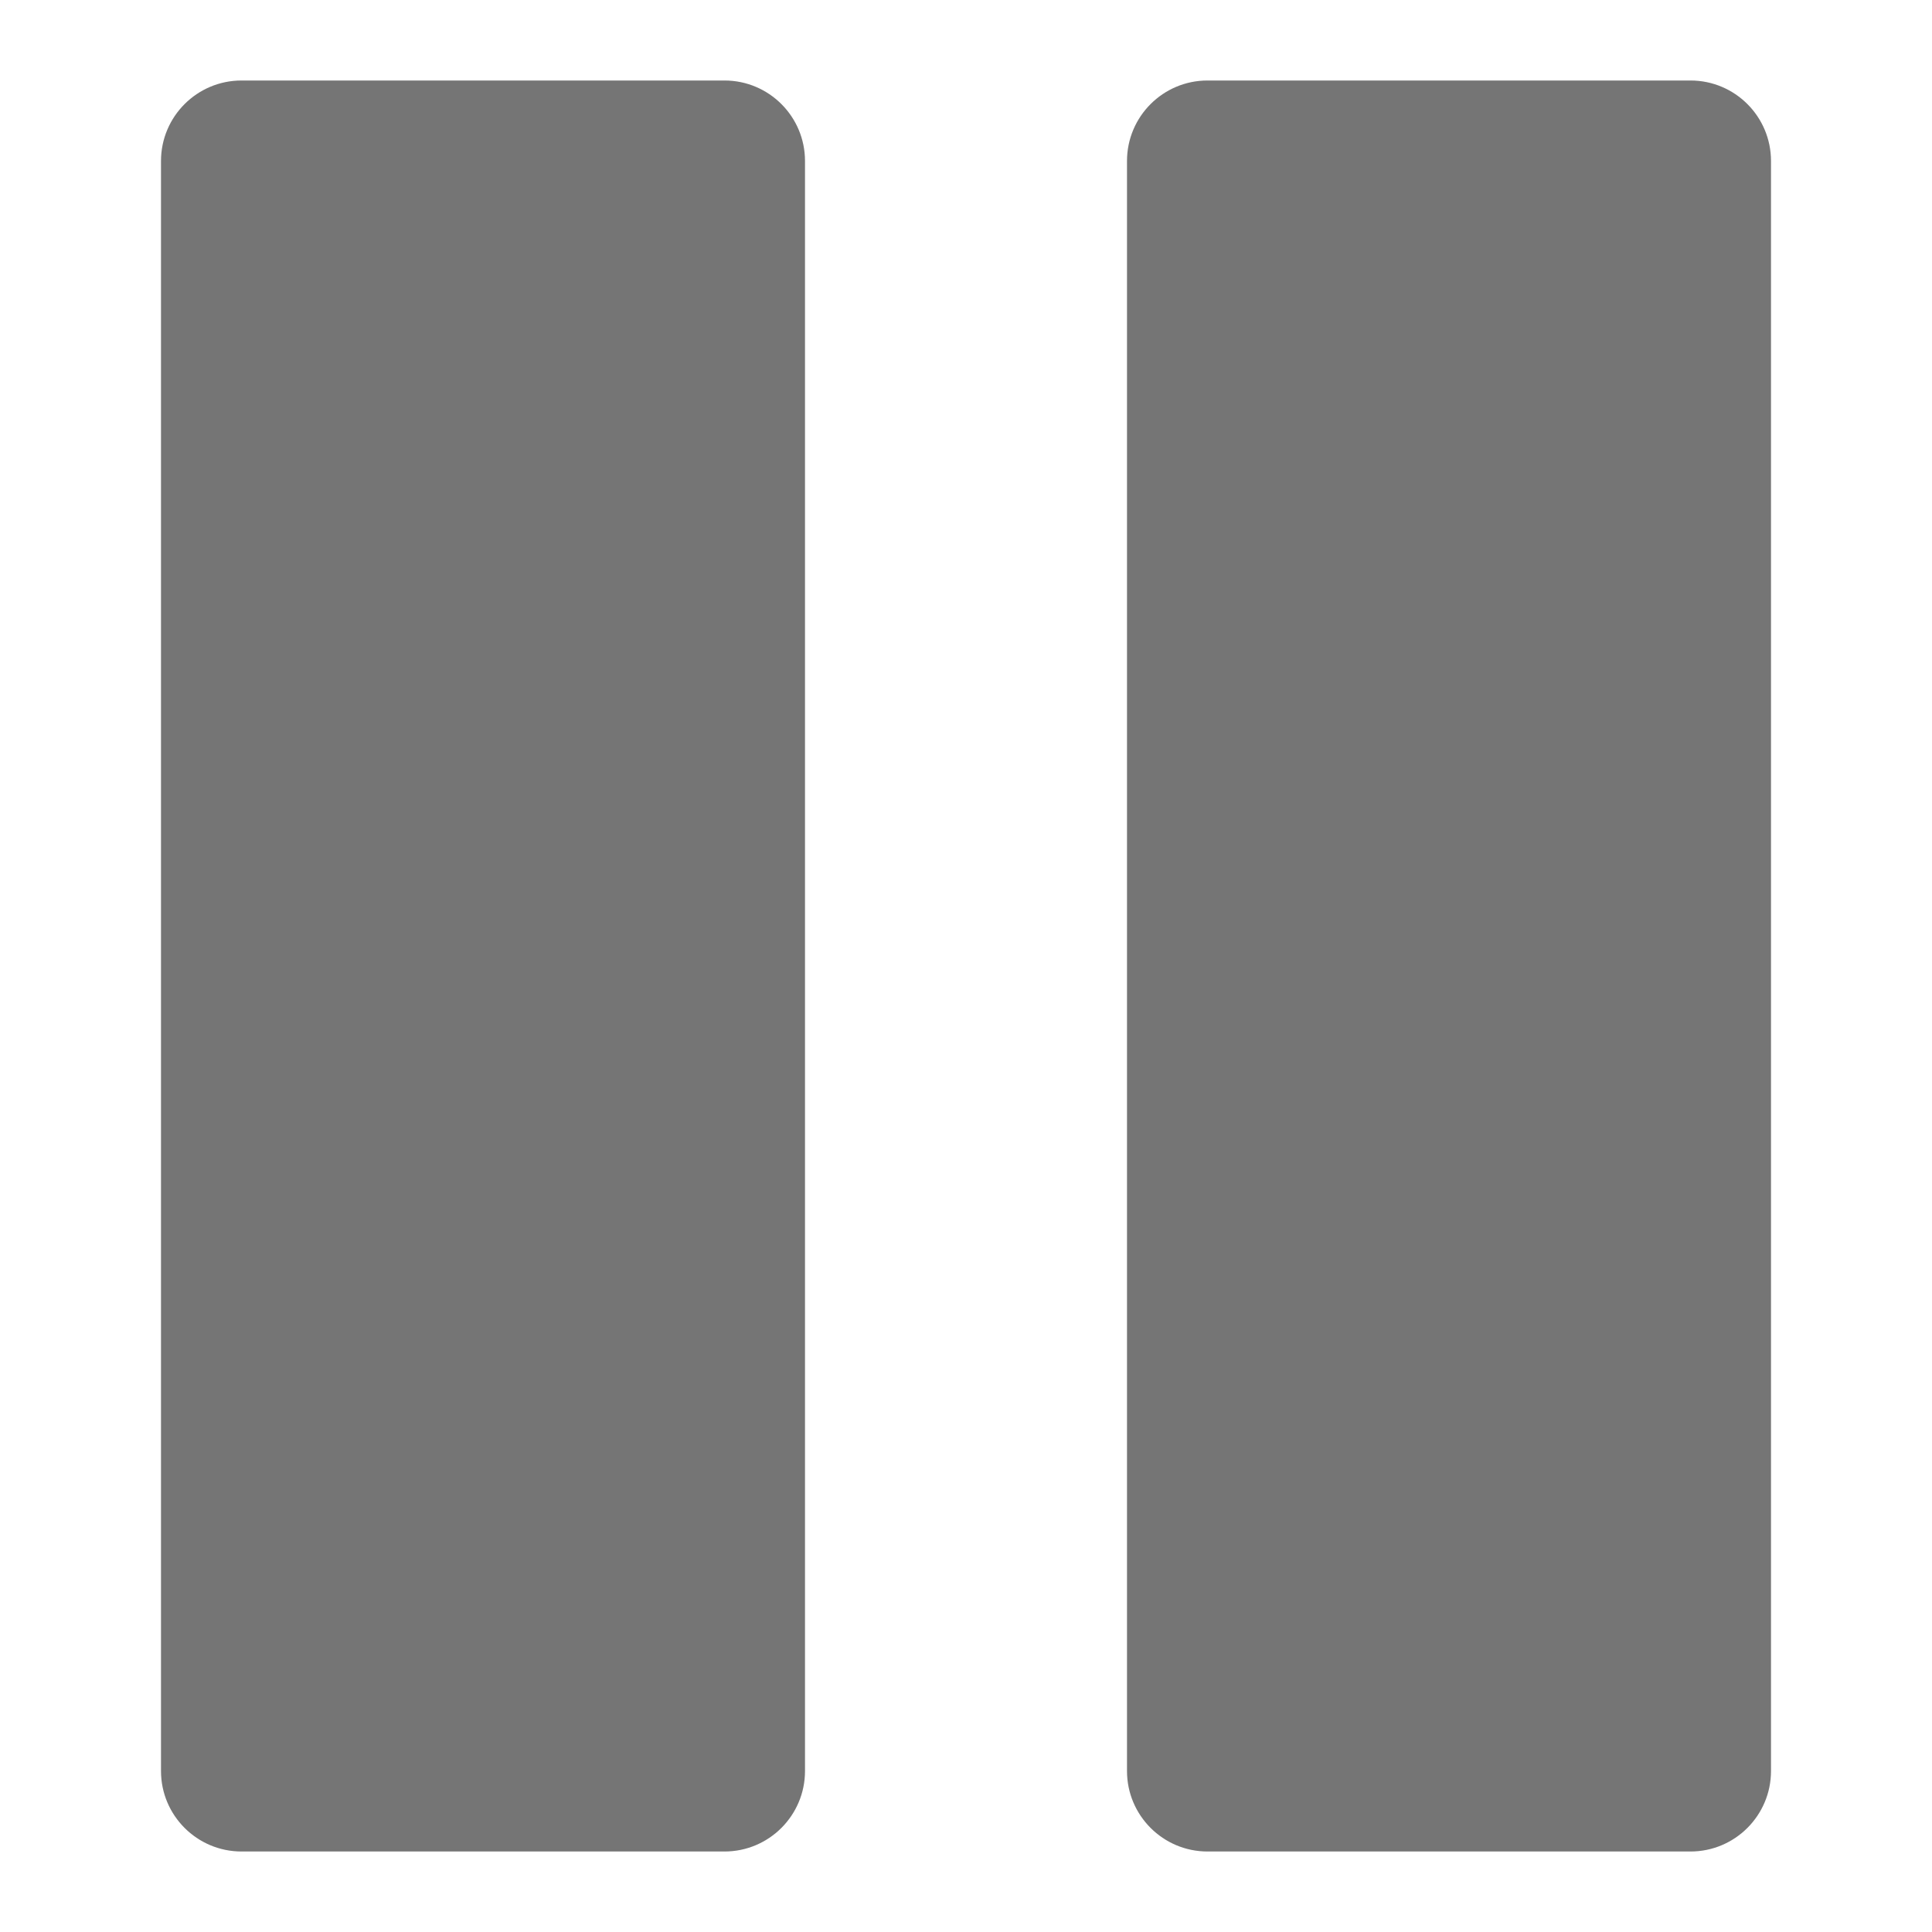
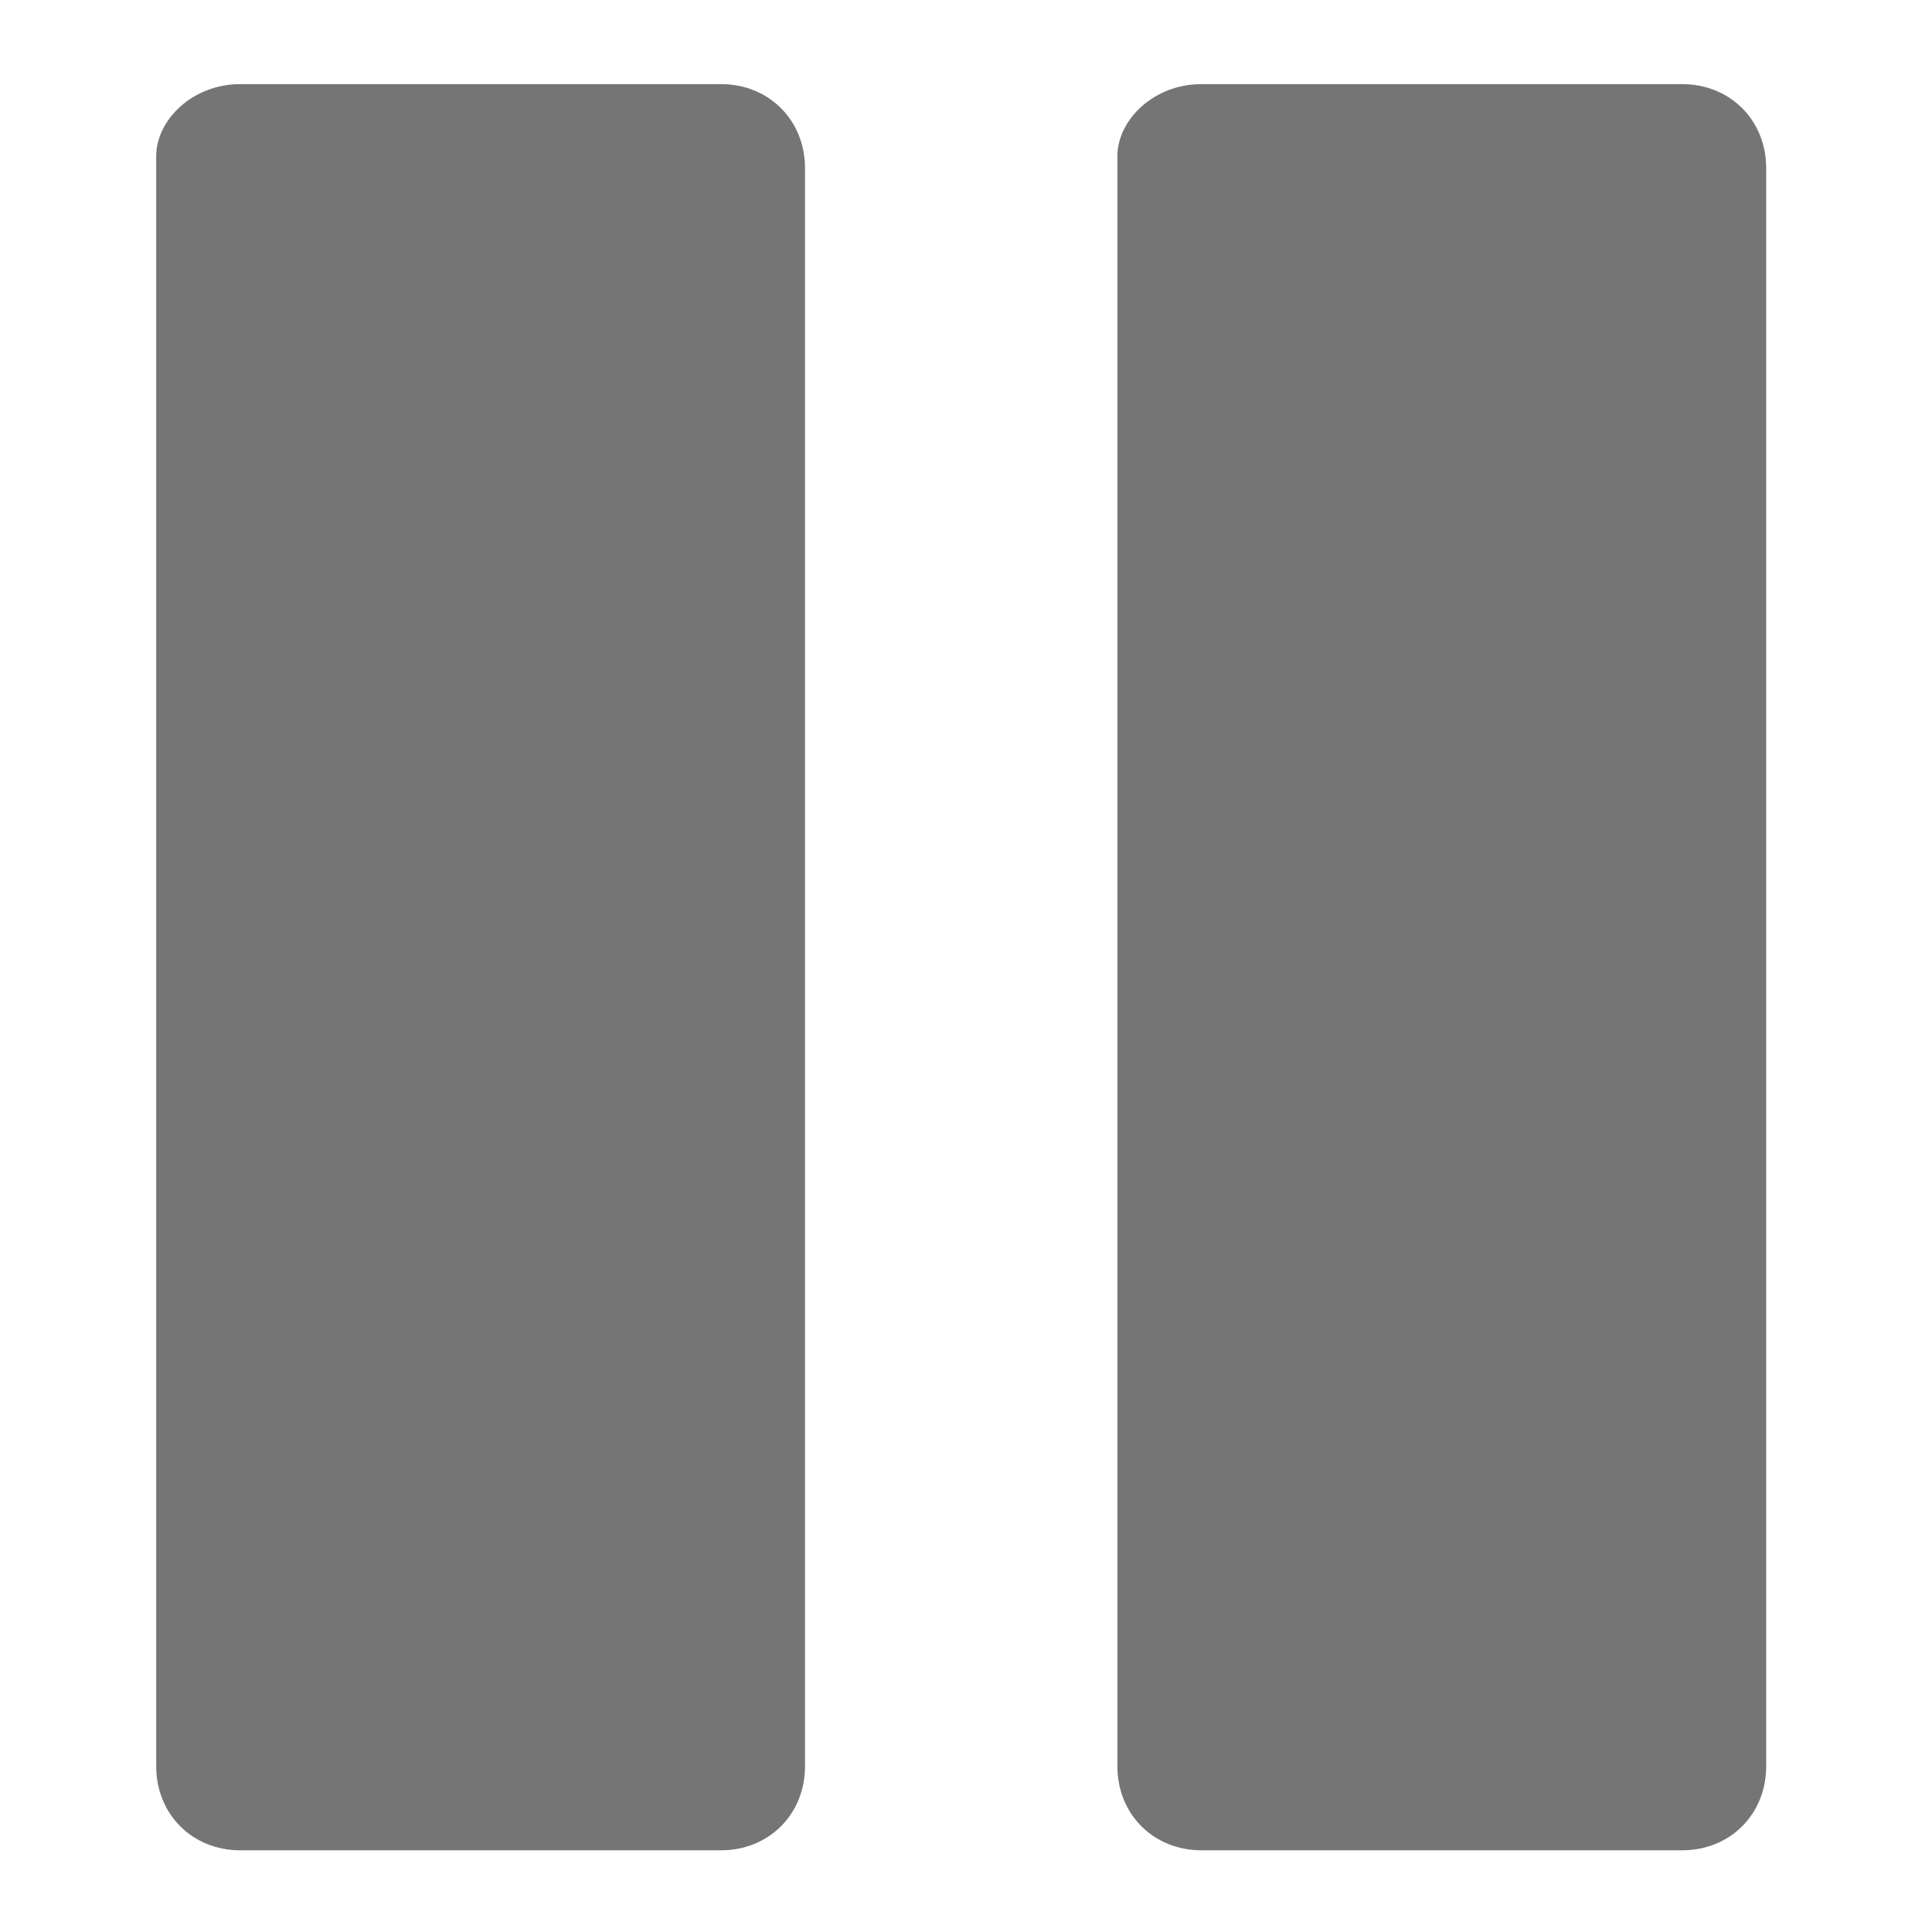
- <svg xmlns="http://www.w3.org/2000/svg" viewBox="0 0 24 24">
-   <path d="M2 2C2 1.448 2.448 1 3 1H9C9.552 1 10 1.448 10 2V22C10 22.552 9.552 23 9 23H3C2.448 23 2 22.552 2 22V2Z" fill="#757575" />
-   <path d="M14 2C14 1.448 14.448 1 15 1H21C21.552 1 22 1.448 22 2V22C22 22.552 21.552 23 21 23H15C14.448 23 14 22.552 14 22V2Z" fill="#757575" />
+ <svg xmlns="http://www.w3.org/2000/svg" width="100%" height="100%" viewBox="0 0 67 67" version="1.1" xml:space="preserve" style="fill-rule:evenodd;clip-rule:evenodd;stroke-linejoin:round;stroke-miterlimit:2;">
+   <path d="M5.417,5.417c-0,-1.25 1.25,-2.5 2.916,-2.5l16.667,-0c1.667,-0 2.917,1.25 2.917,2.916l-0,55.417c-0,1.667 -1.25,2.917 -2.917,2.917l-16.667,-0c-1.666,-0 -2.916,-1.25 -2.916,-2.917l-0,-55.833Z" style="fill:#757575;fill-rule:nonzero;" />
+   <path d="M38.75,5.417c0,-1.25 1.25,-2.5 2.917,-2.5l16.666,-0c1.667,-0 2.917,1.25 2.917,2.916l0,55.417c0,1.667 -1.25,2.917 -2.917,2.917l-16.666,-0c-1.667,-0 -2.917,-1.25 -2.917,-2.917l0,-55.833Z" style="fill:#757575;fill-rule:nonzero;" />
</svg>
